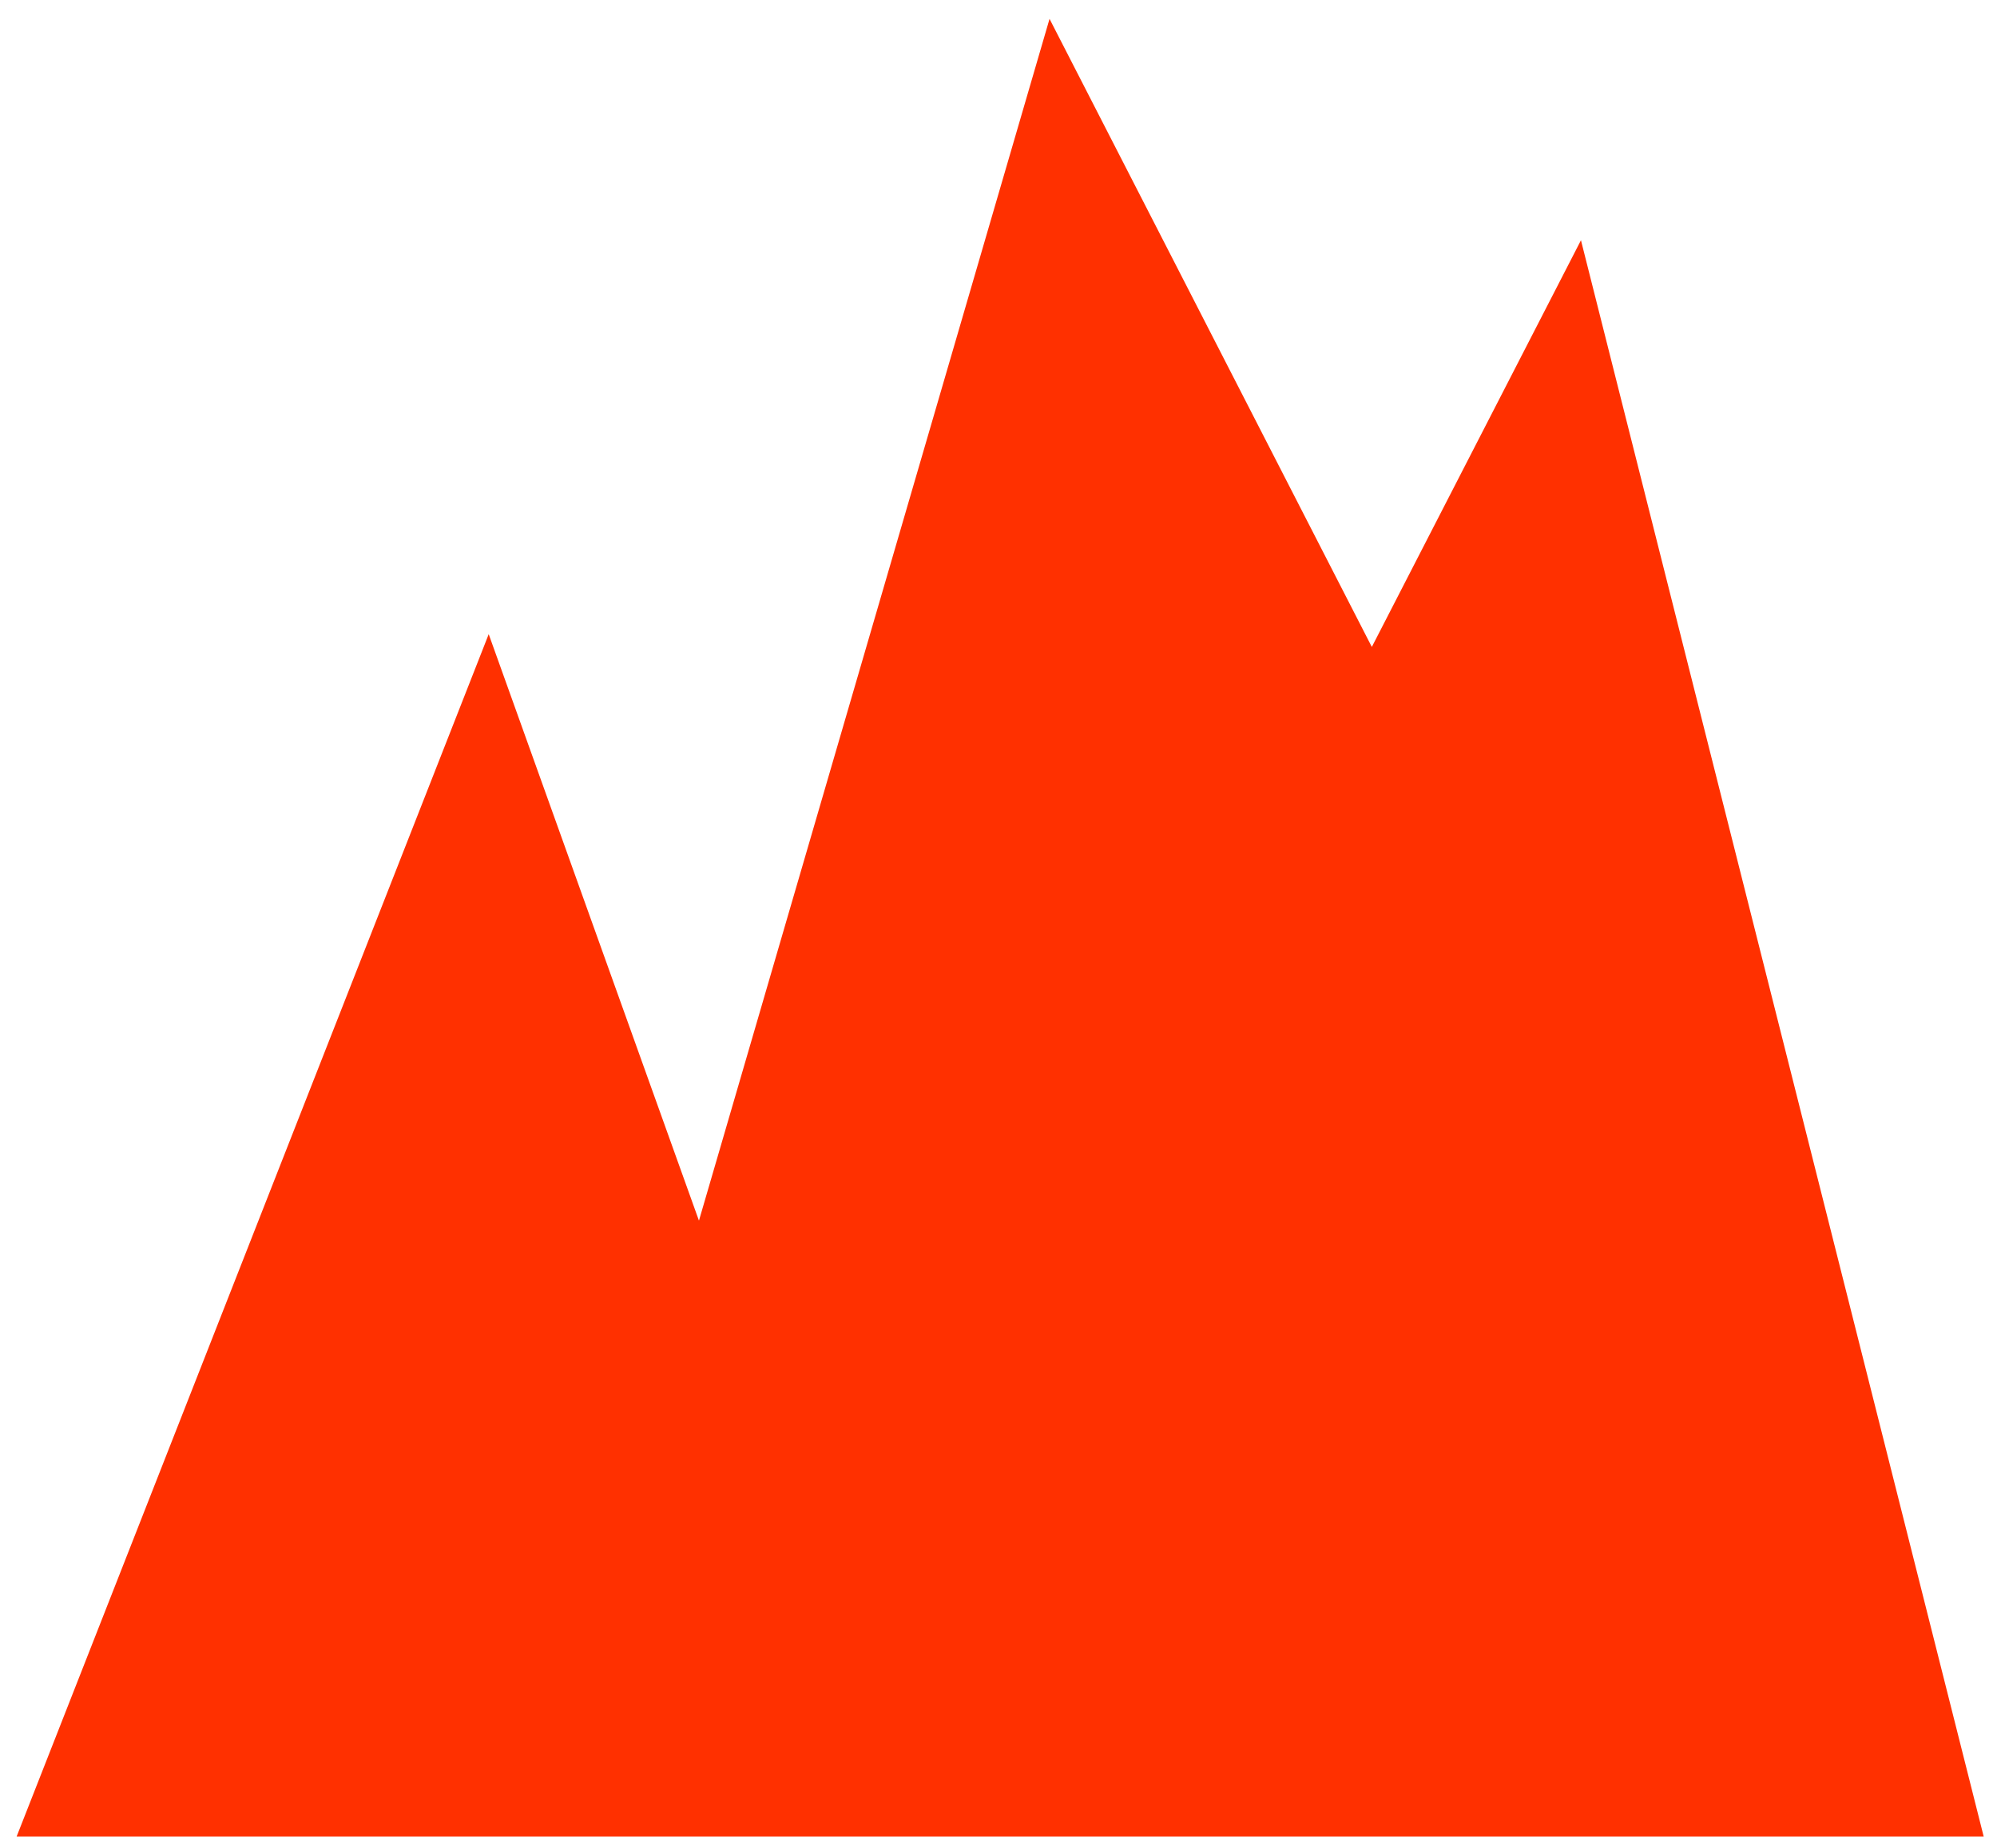
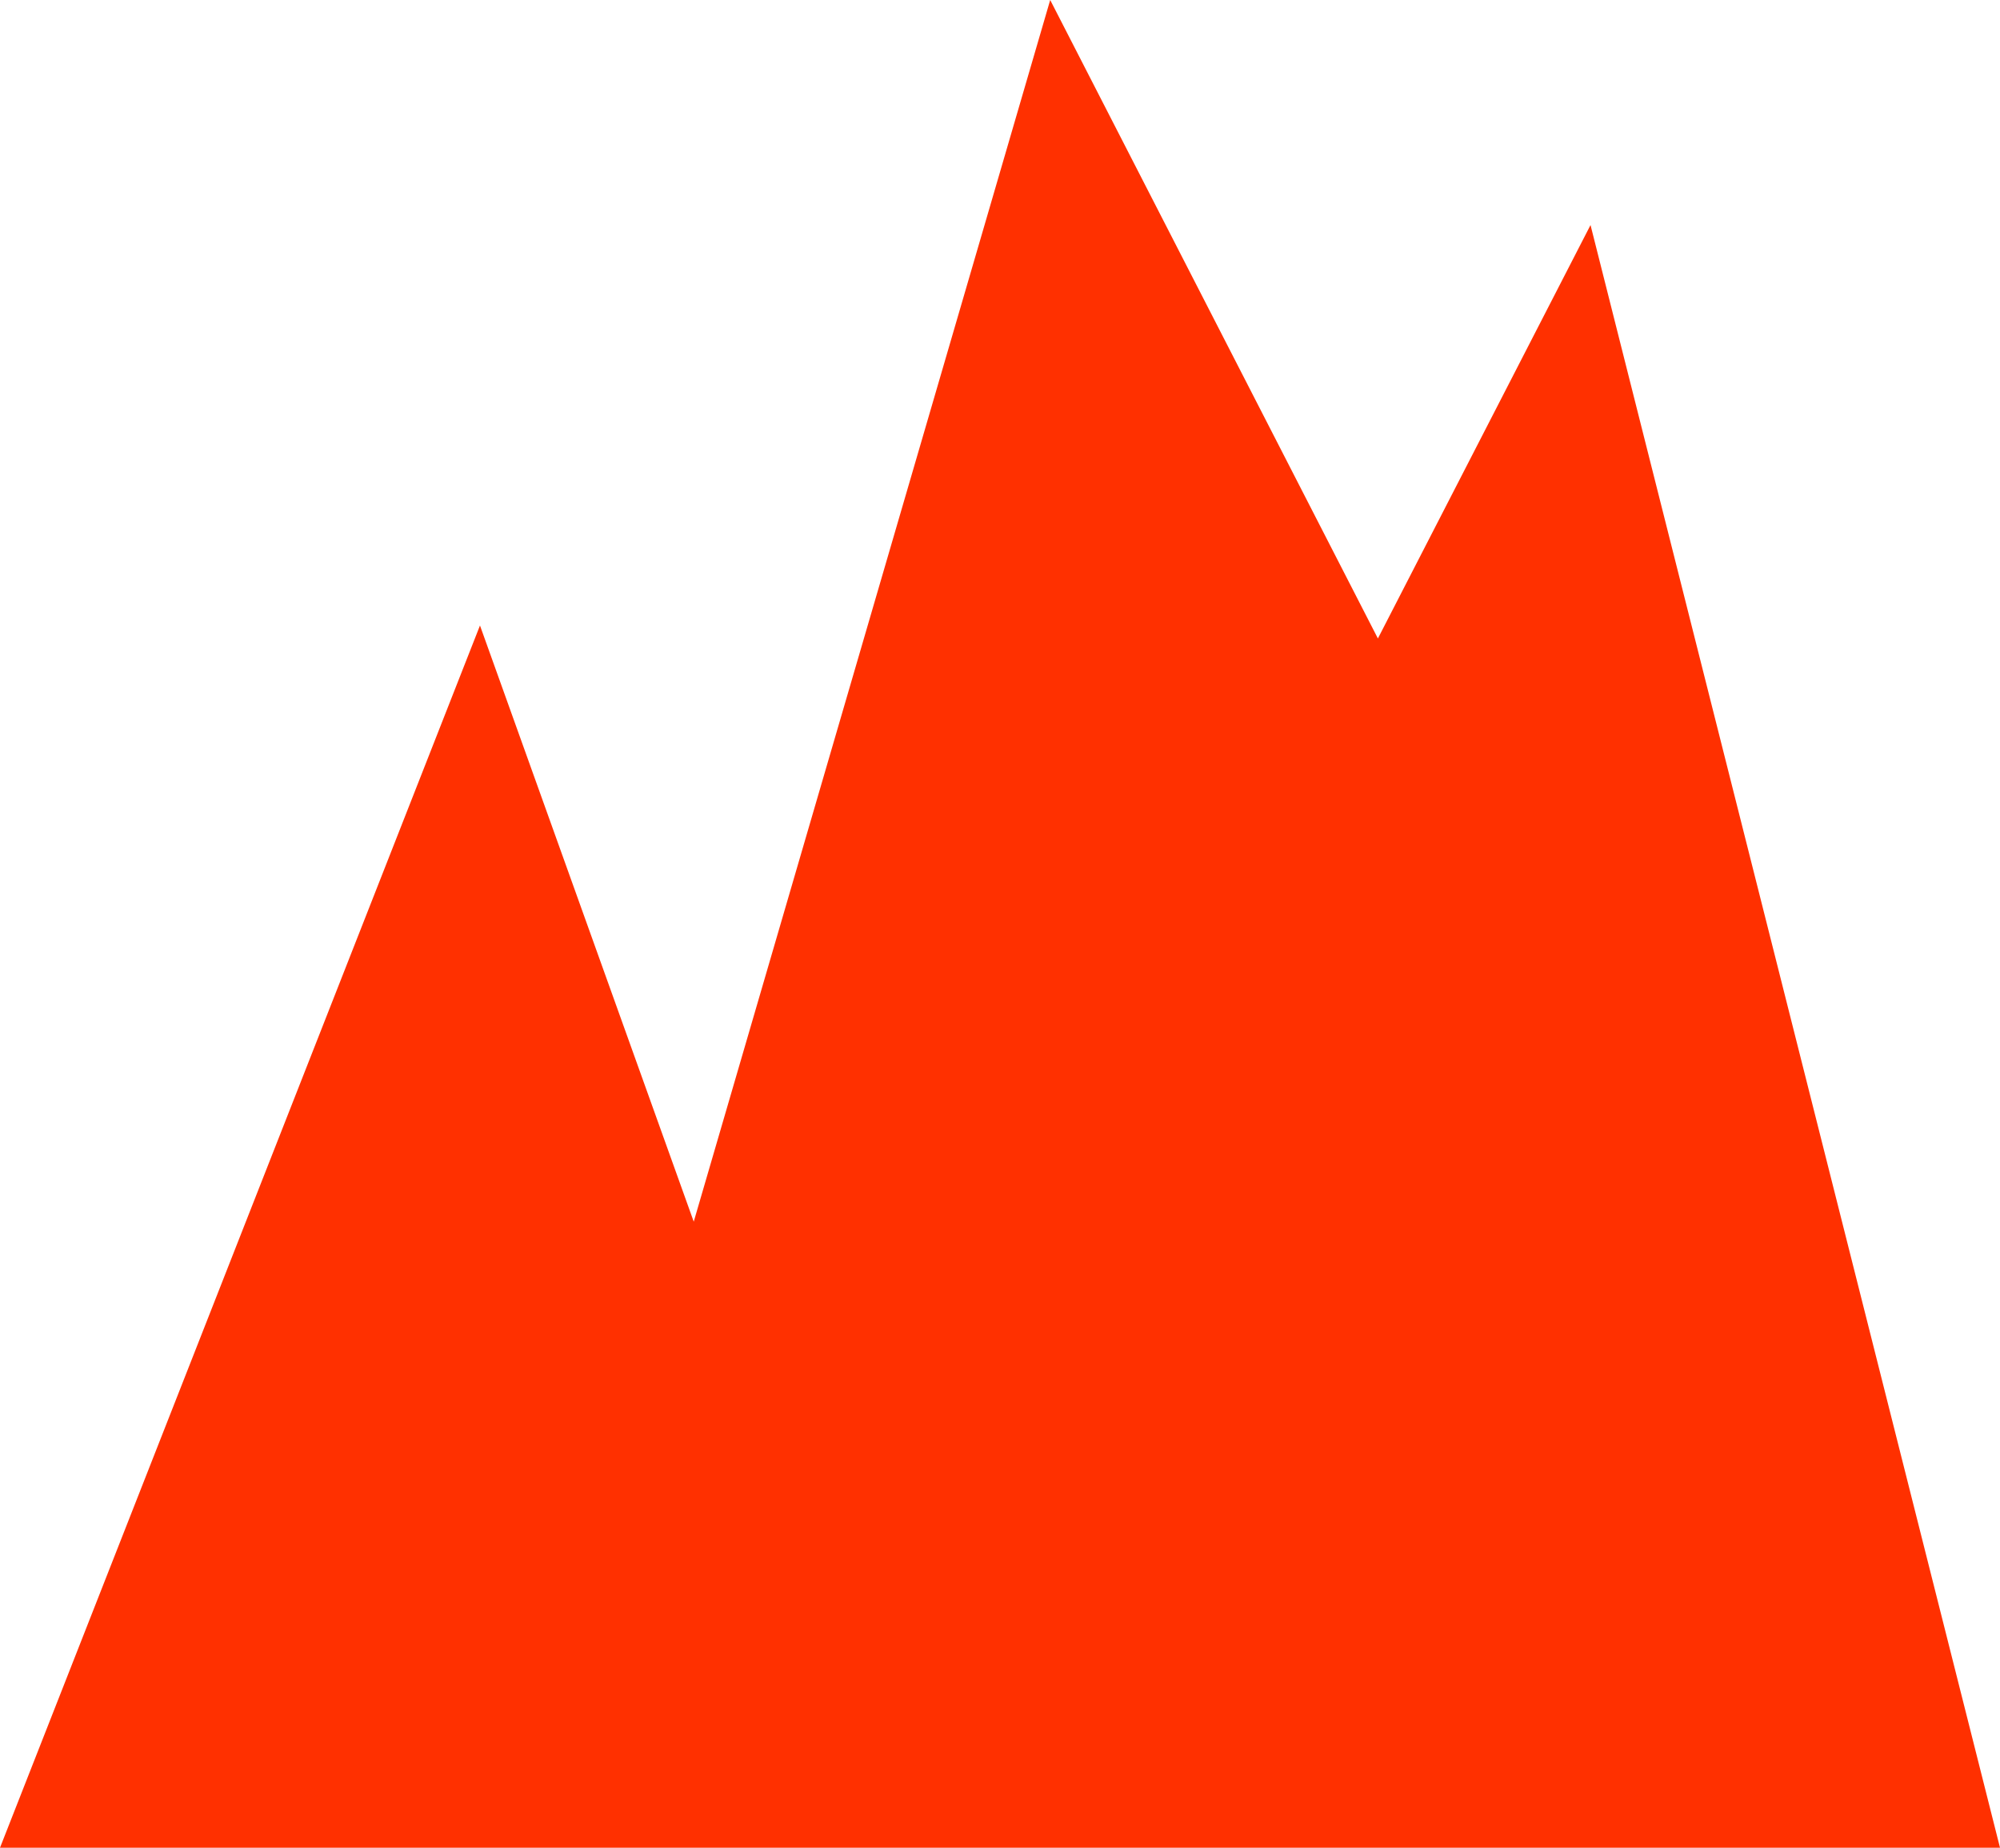
- <svg xmlns="http://www.w3.org/2000/svg" version="1.1" id="Layer_1" x="0px" y="0px" width="360px" height="333px" viewBox="0 0 360 333" style="enable-background:new 0 0 360 333;" xml:space="preserve">
+ <svg xmlns="http://www.w3.org/2000/svg" version="1.1" id="Layer_1" x="0px" y="0px" width="354.6px" height="327.6px" viewBox="3 17.4 354.6 327.6" style="enable-background:new 3 17.4 354.6 327.6;" xml:space="preserve">
  <style type="text/css">
	.st0{fill:#FF3000;}
</style>
-   <polygon class="st0" points="3,331 88.1,114.3 126,220 189.2,3.4 247.3,116.6 285,43.3 357.6,331 " />
-   <g>
- </g>
-   <g>
- </g>
-   <g>
- </g>
-   <g>
- </g>
-   <g>
- </g>
-   <g>
- </g>
+   <polygon class="st0" points="3,345 88.1,128.3 126,234 189.2,17.4 247.3,130.6 285,57.3 357.6,345 " />
</svg>
